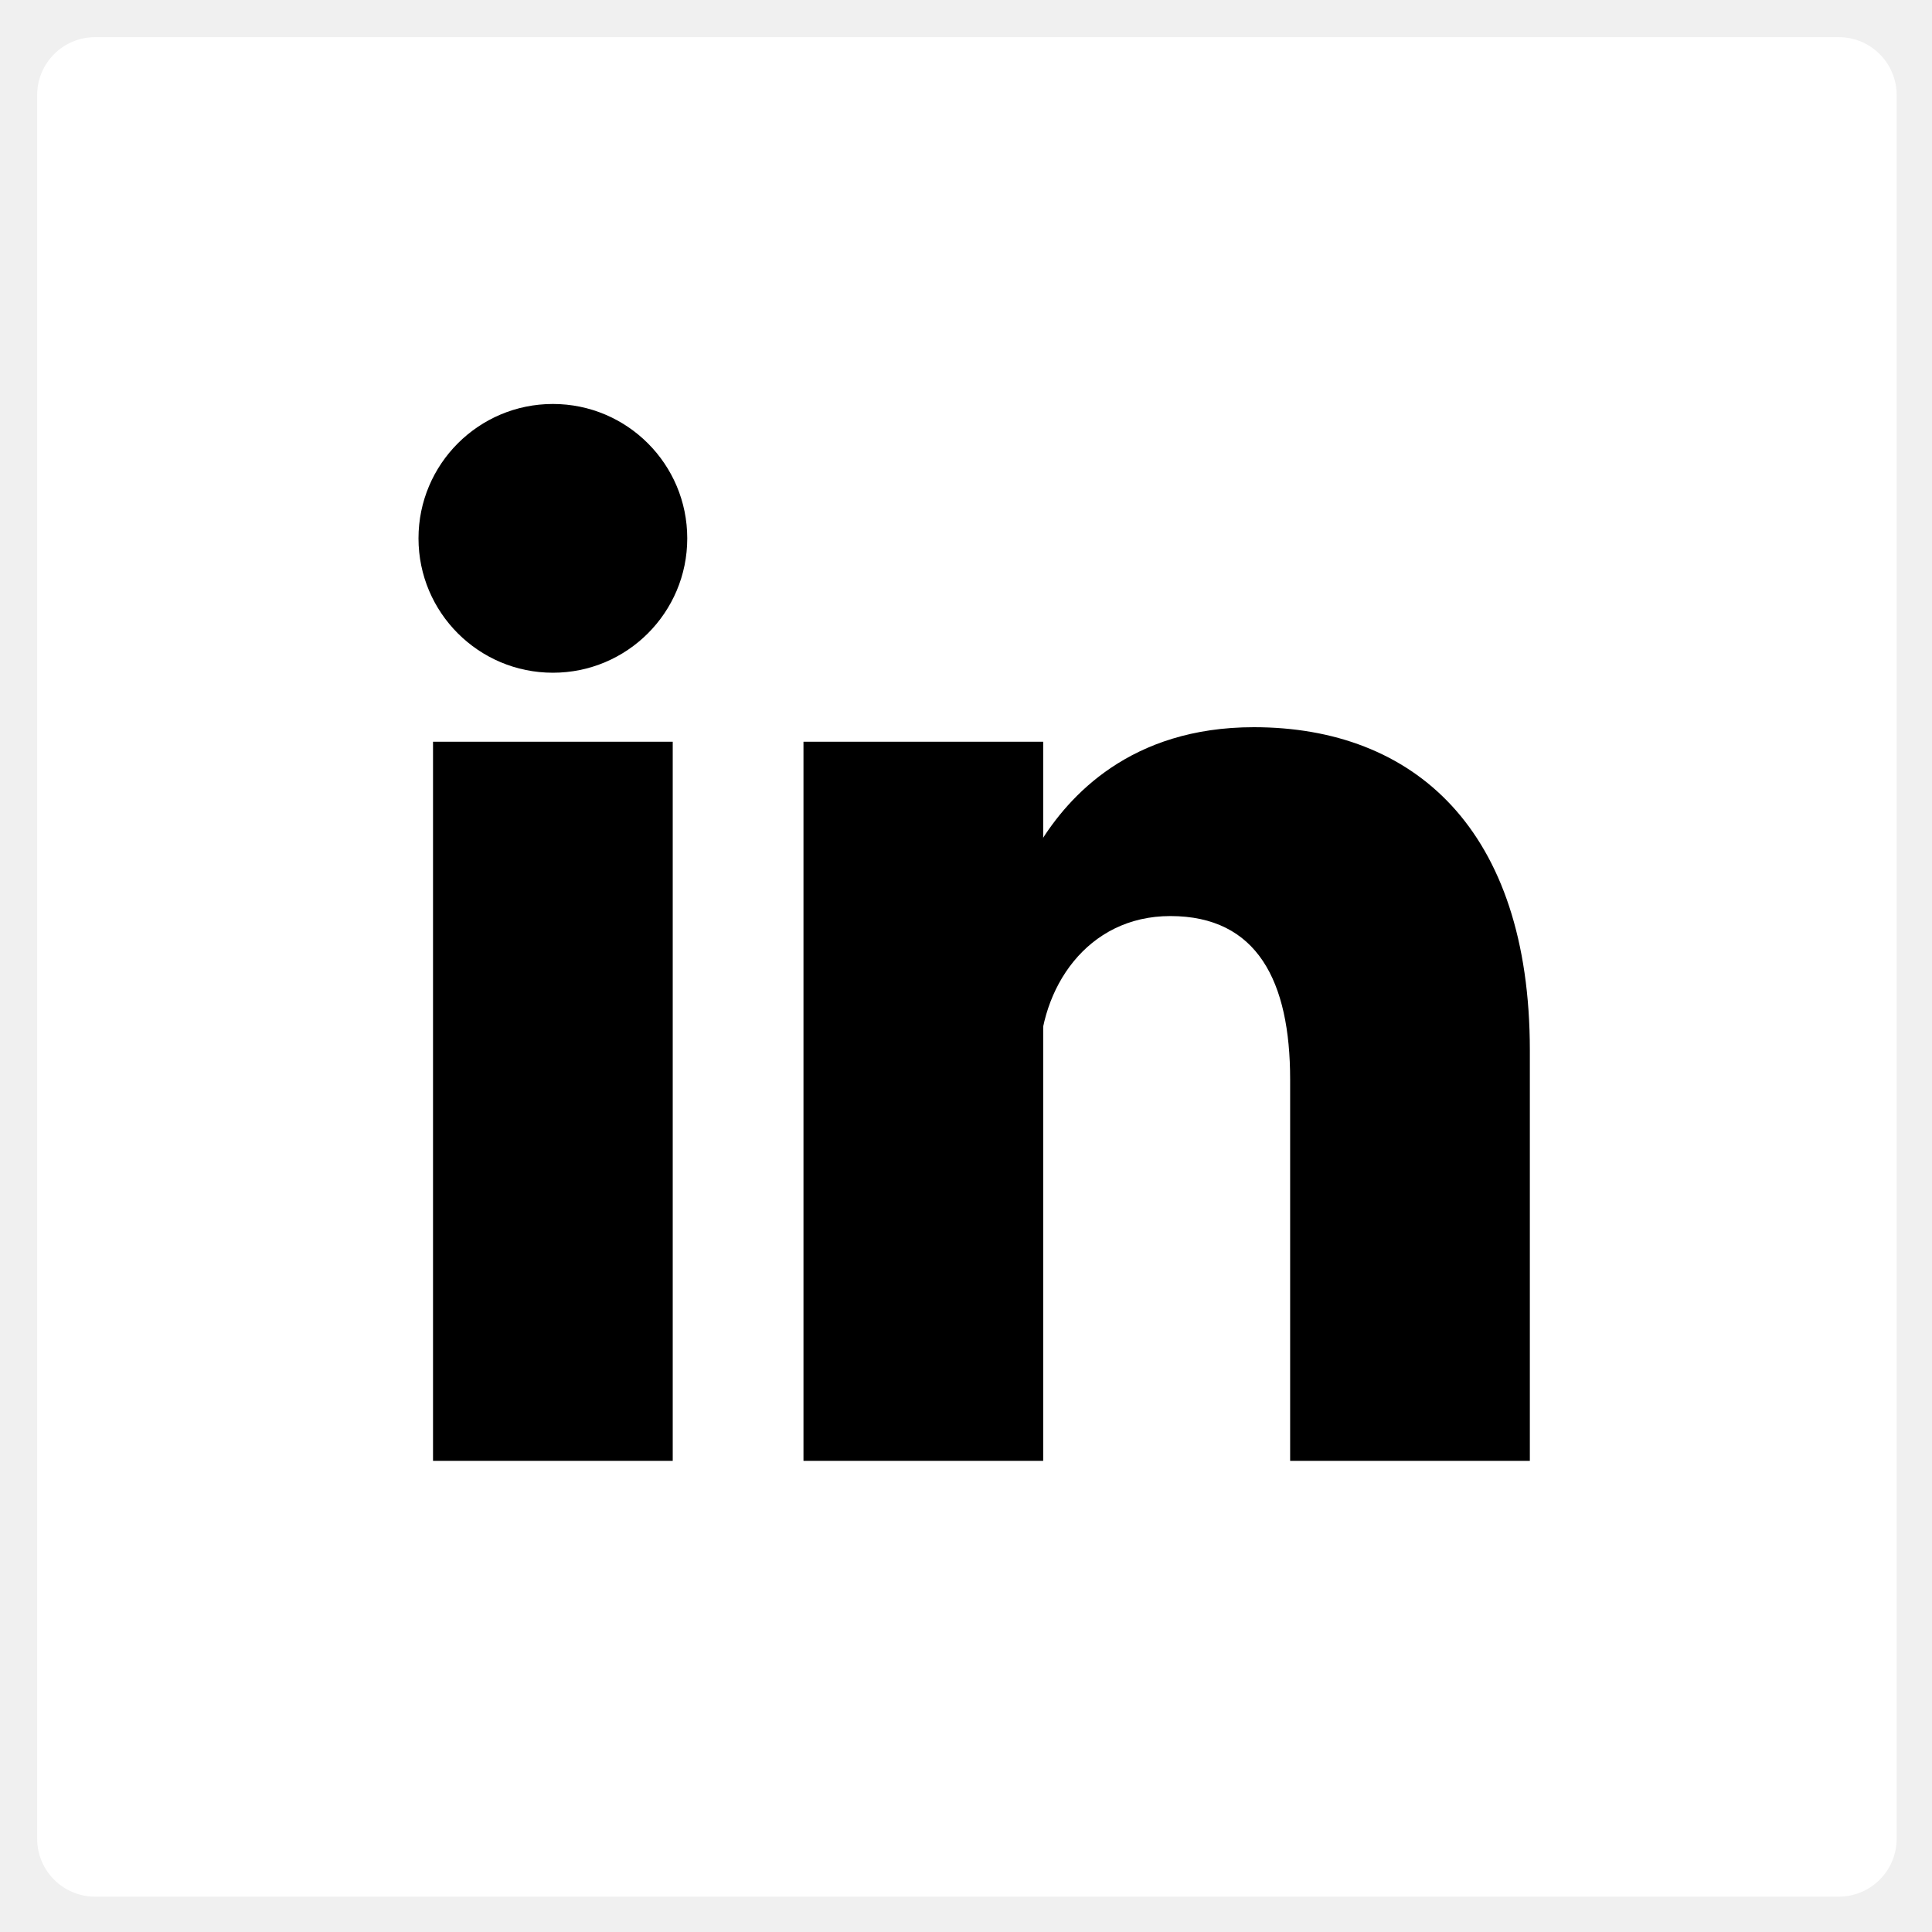
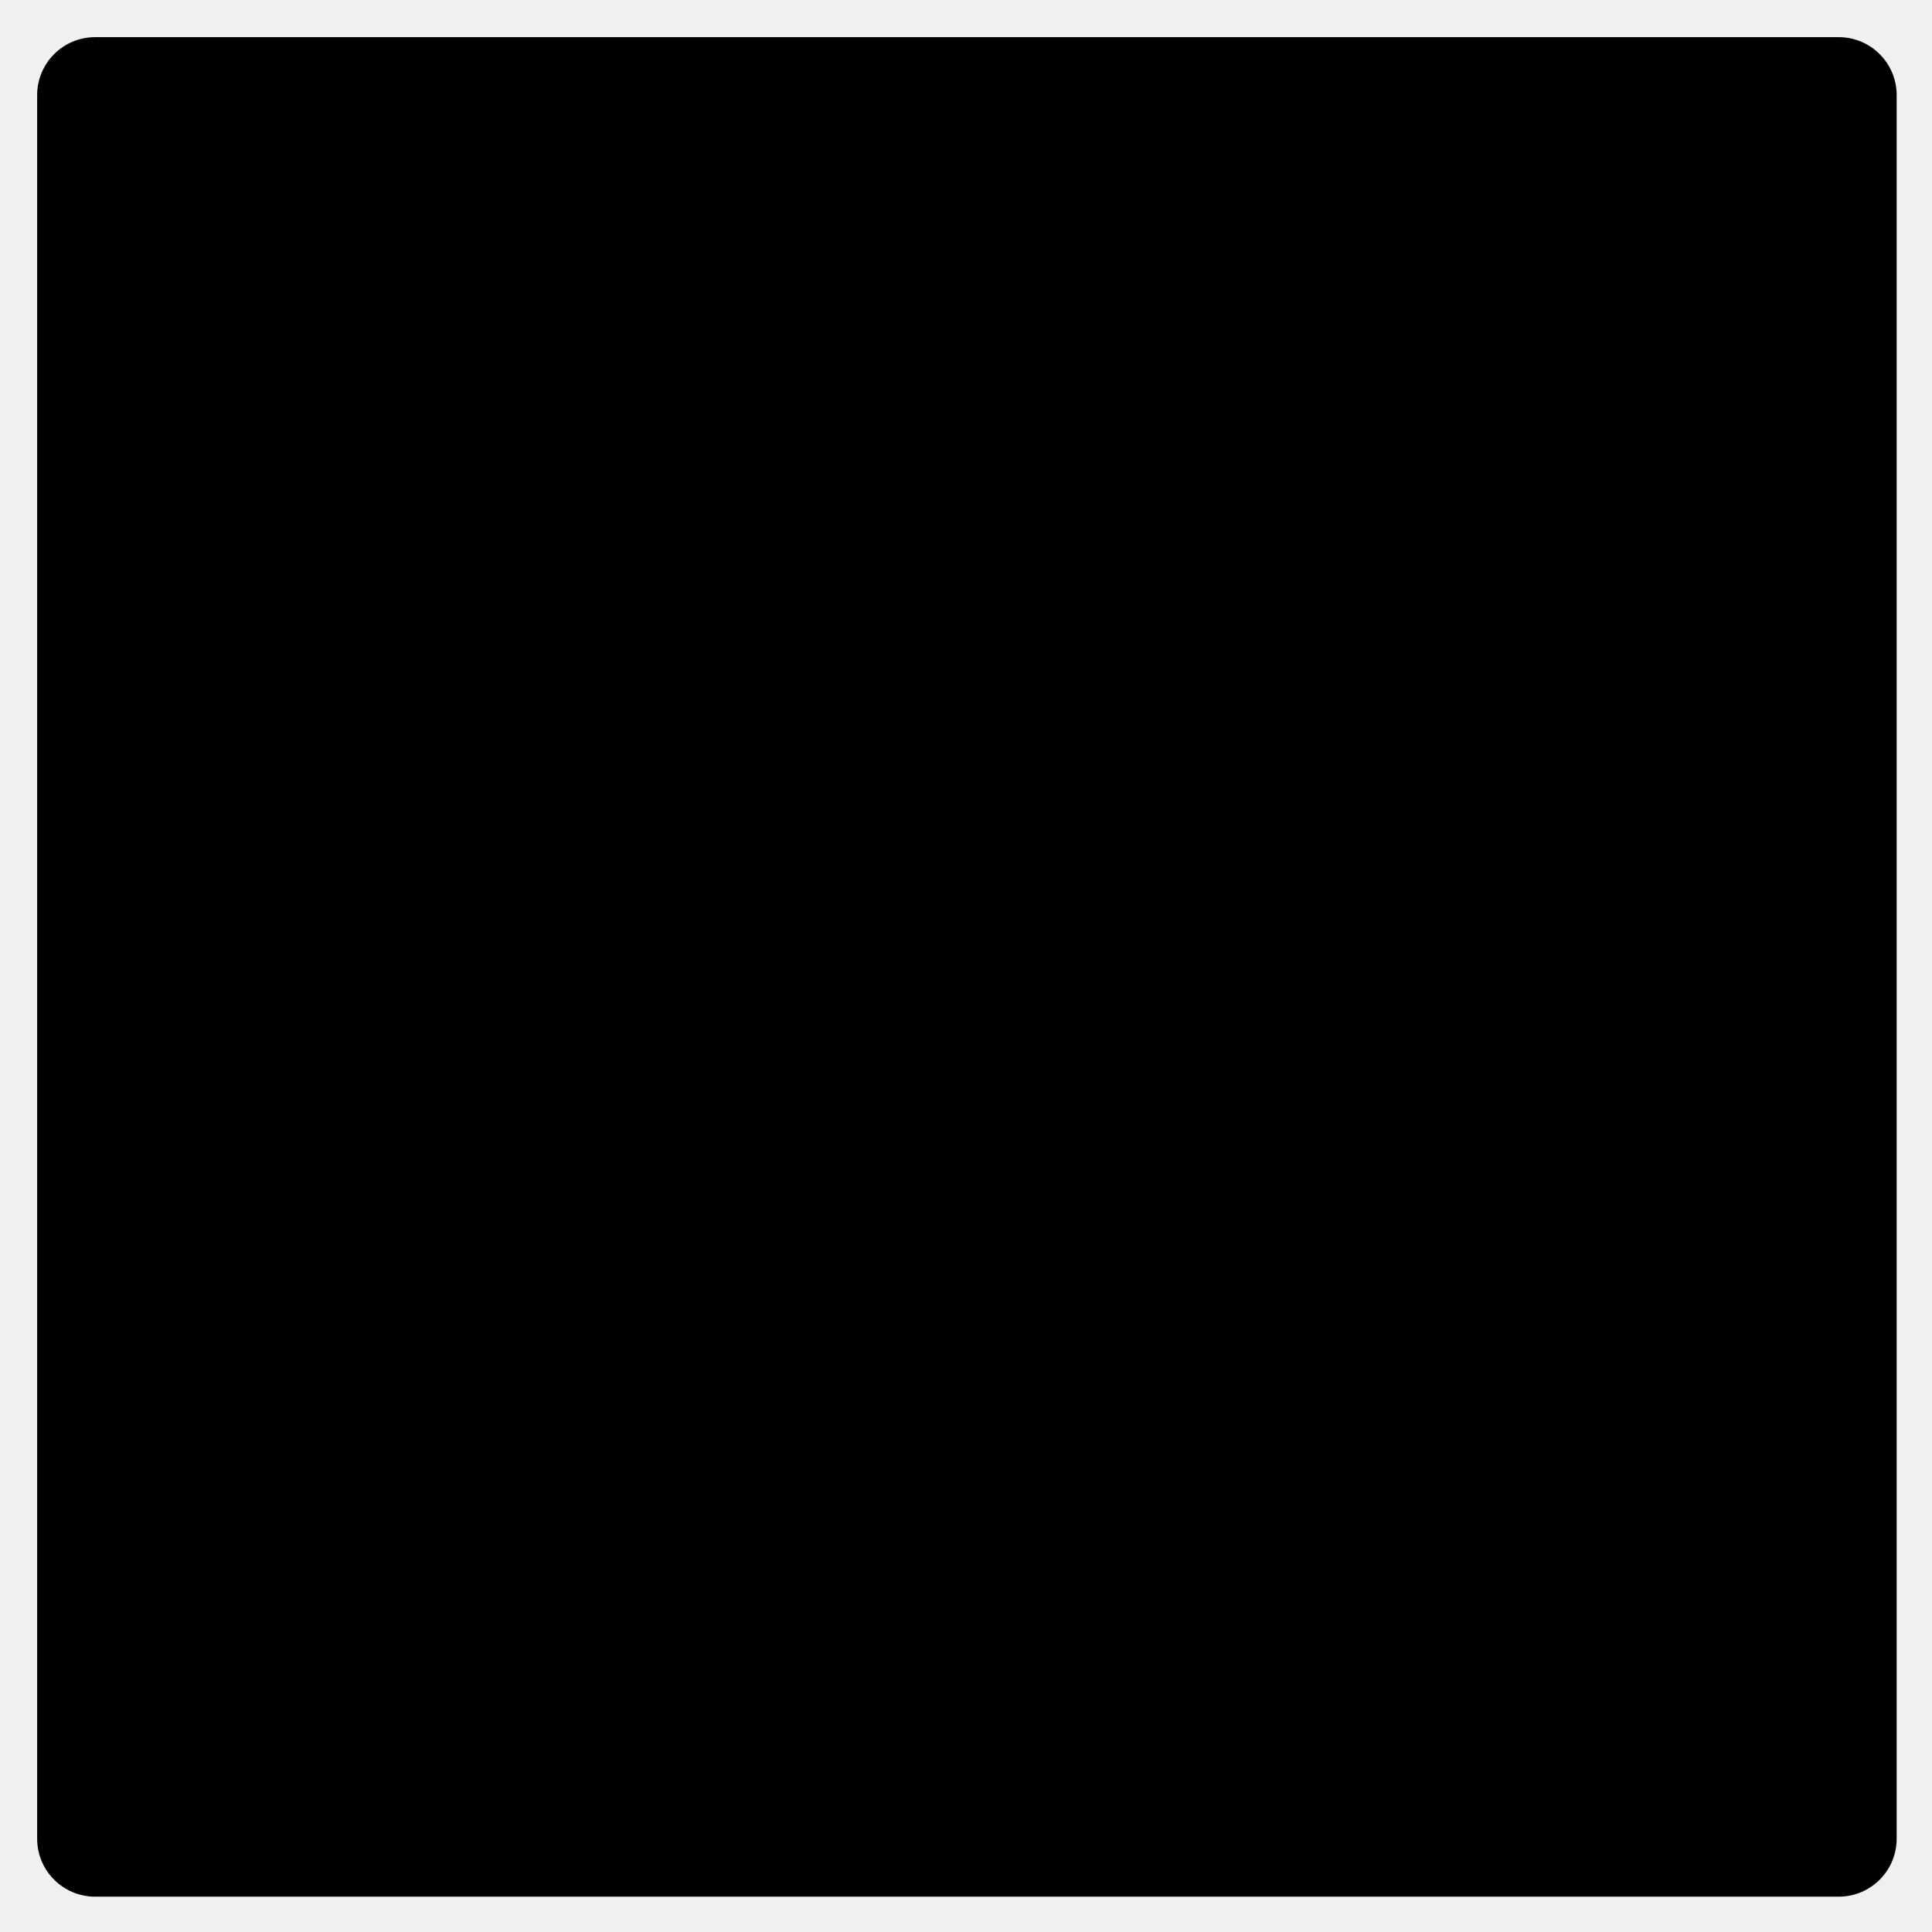
<svg xmlns="http://www.w3.org/2000/svg" viewBox="-10.23 -10.23 531.96 531.96">
-   <rect width="512" height="512" rx="3%" fill="#FFF" />
+   <rect width="512" height="512" rx="3%" fill="currentColor" />
  <circle fill="#000" cx="142" cy="138" r="37" />
  <path stroke="#000" stroke-width="66" d="M244 194v198M142 194v198" />
  <path fill="#000" d="M276 282c0-20 13-40 36-40 24 0 33 18 33 45v105h66V279c0-61-32-89-76-89-34 0-51 19-59 32" />
</svg>
